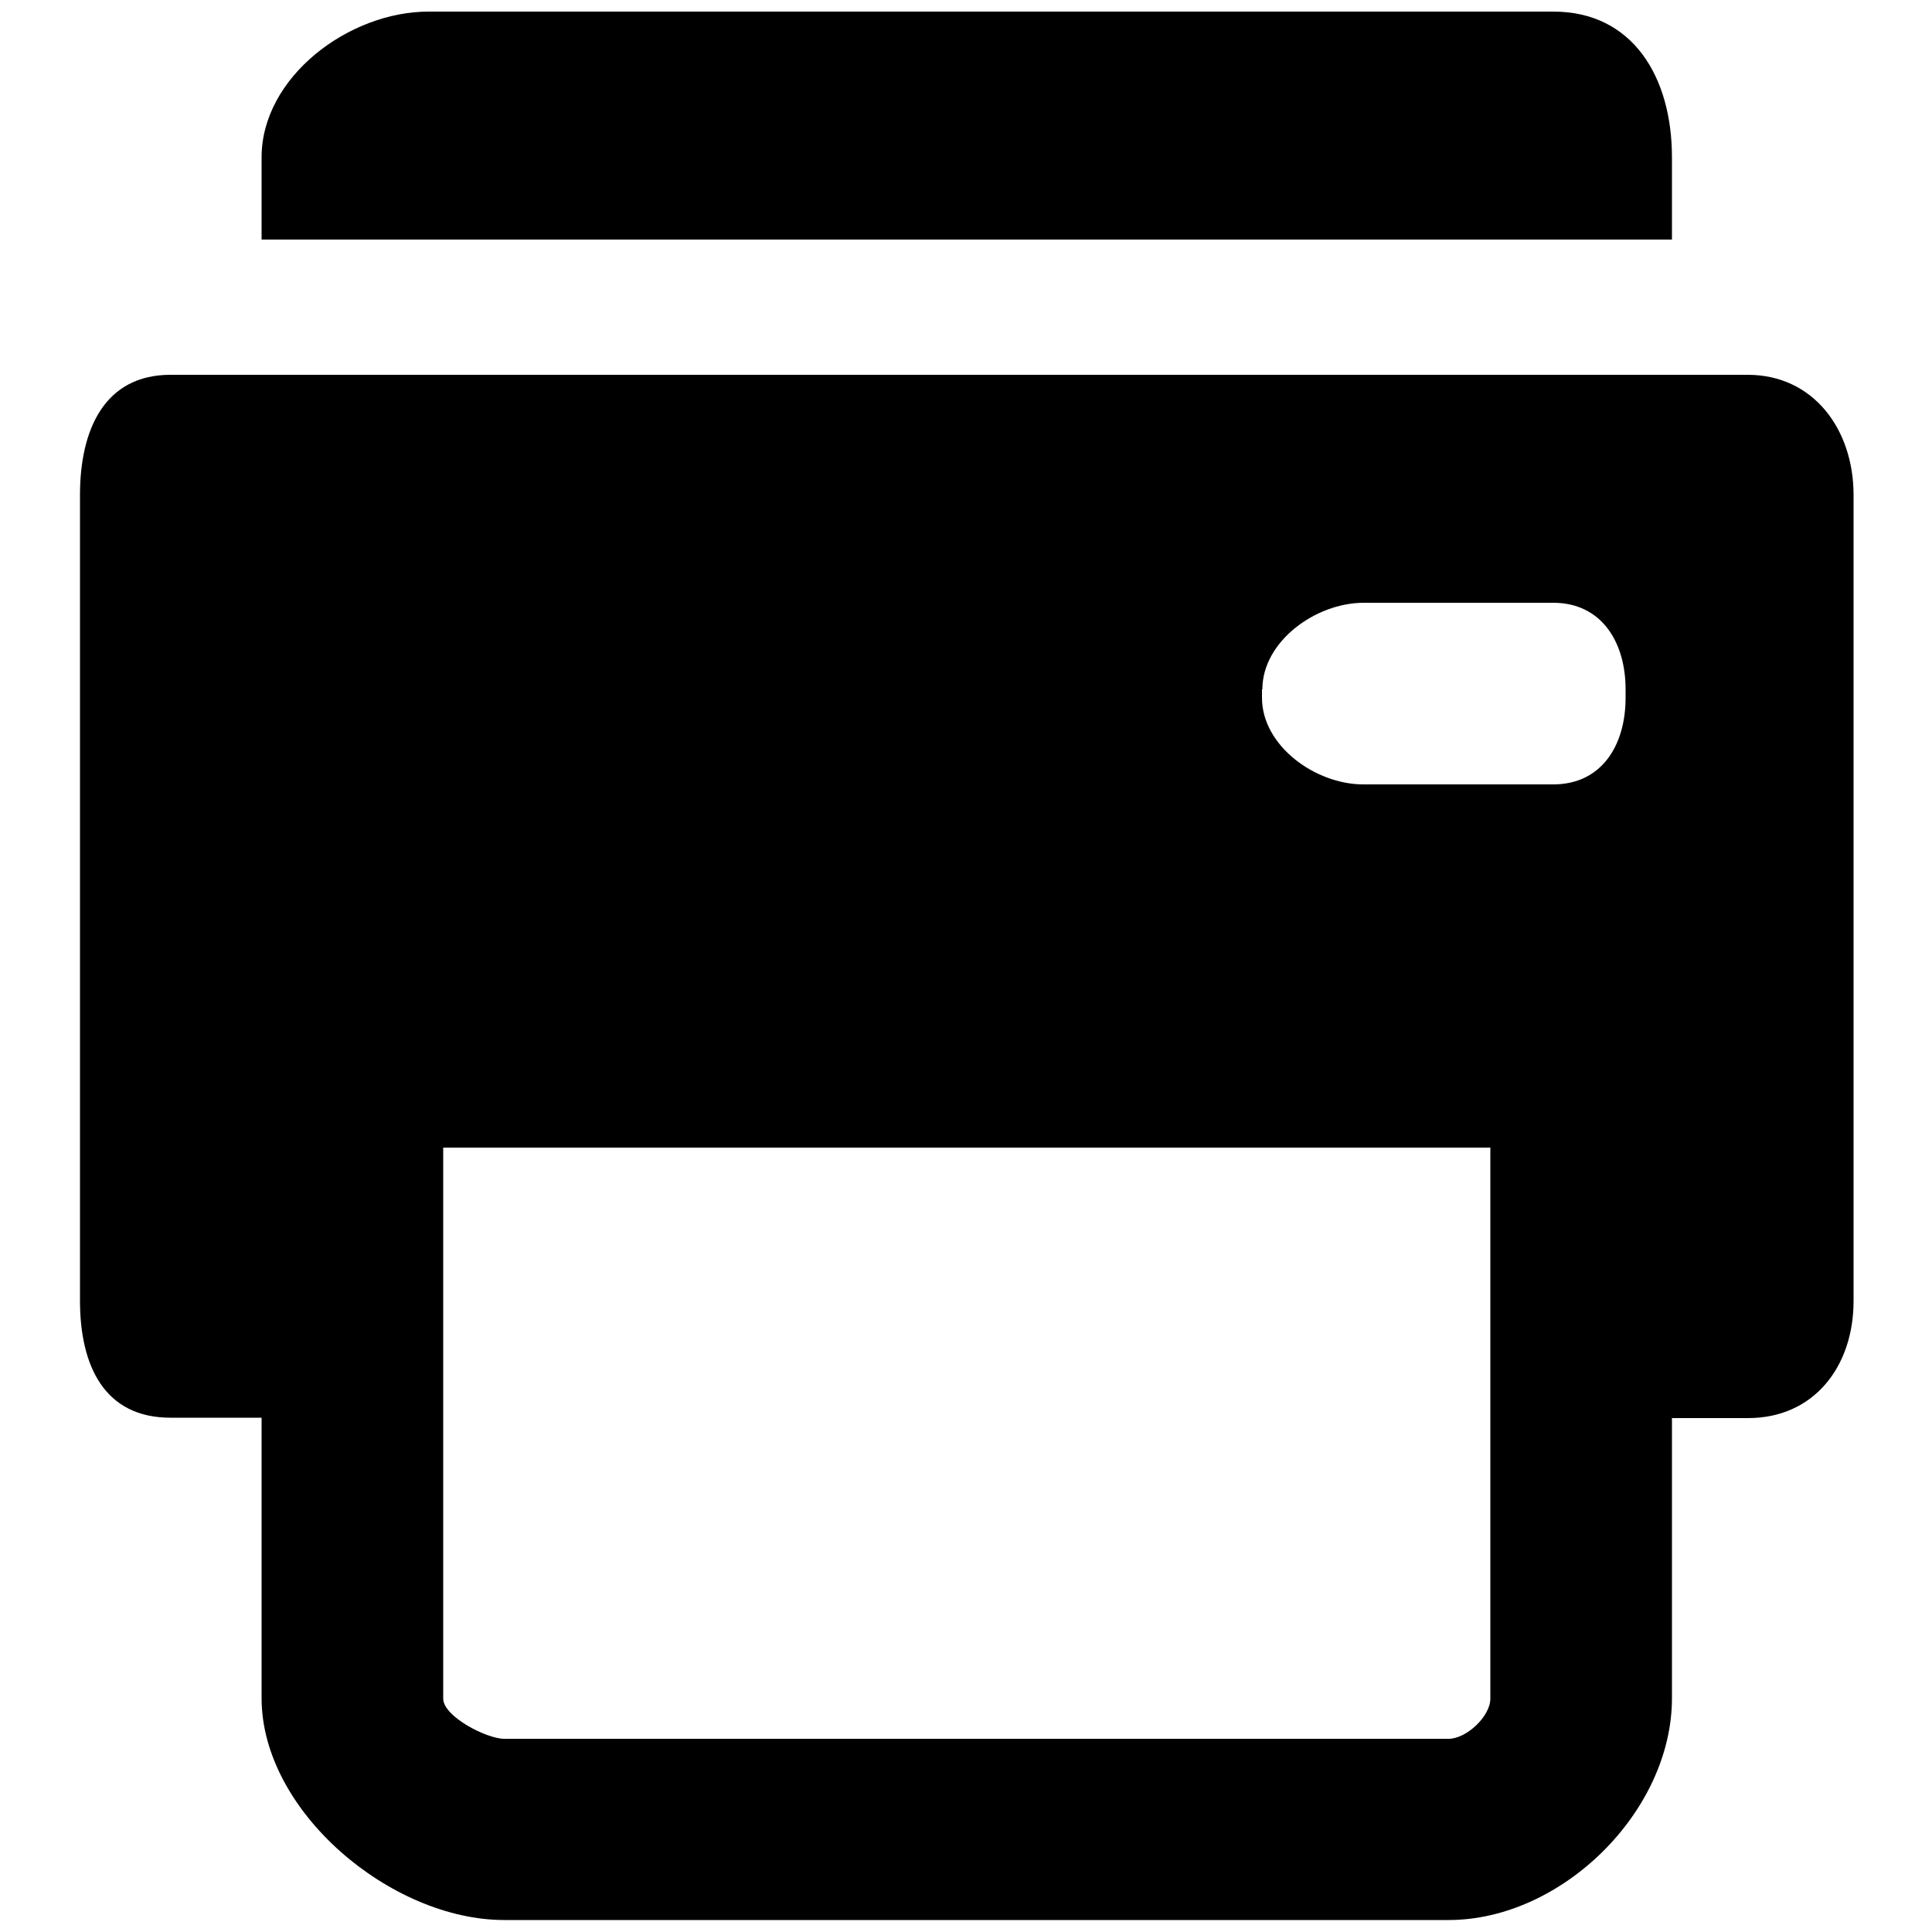
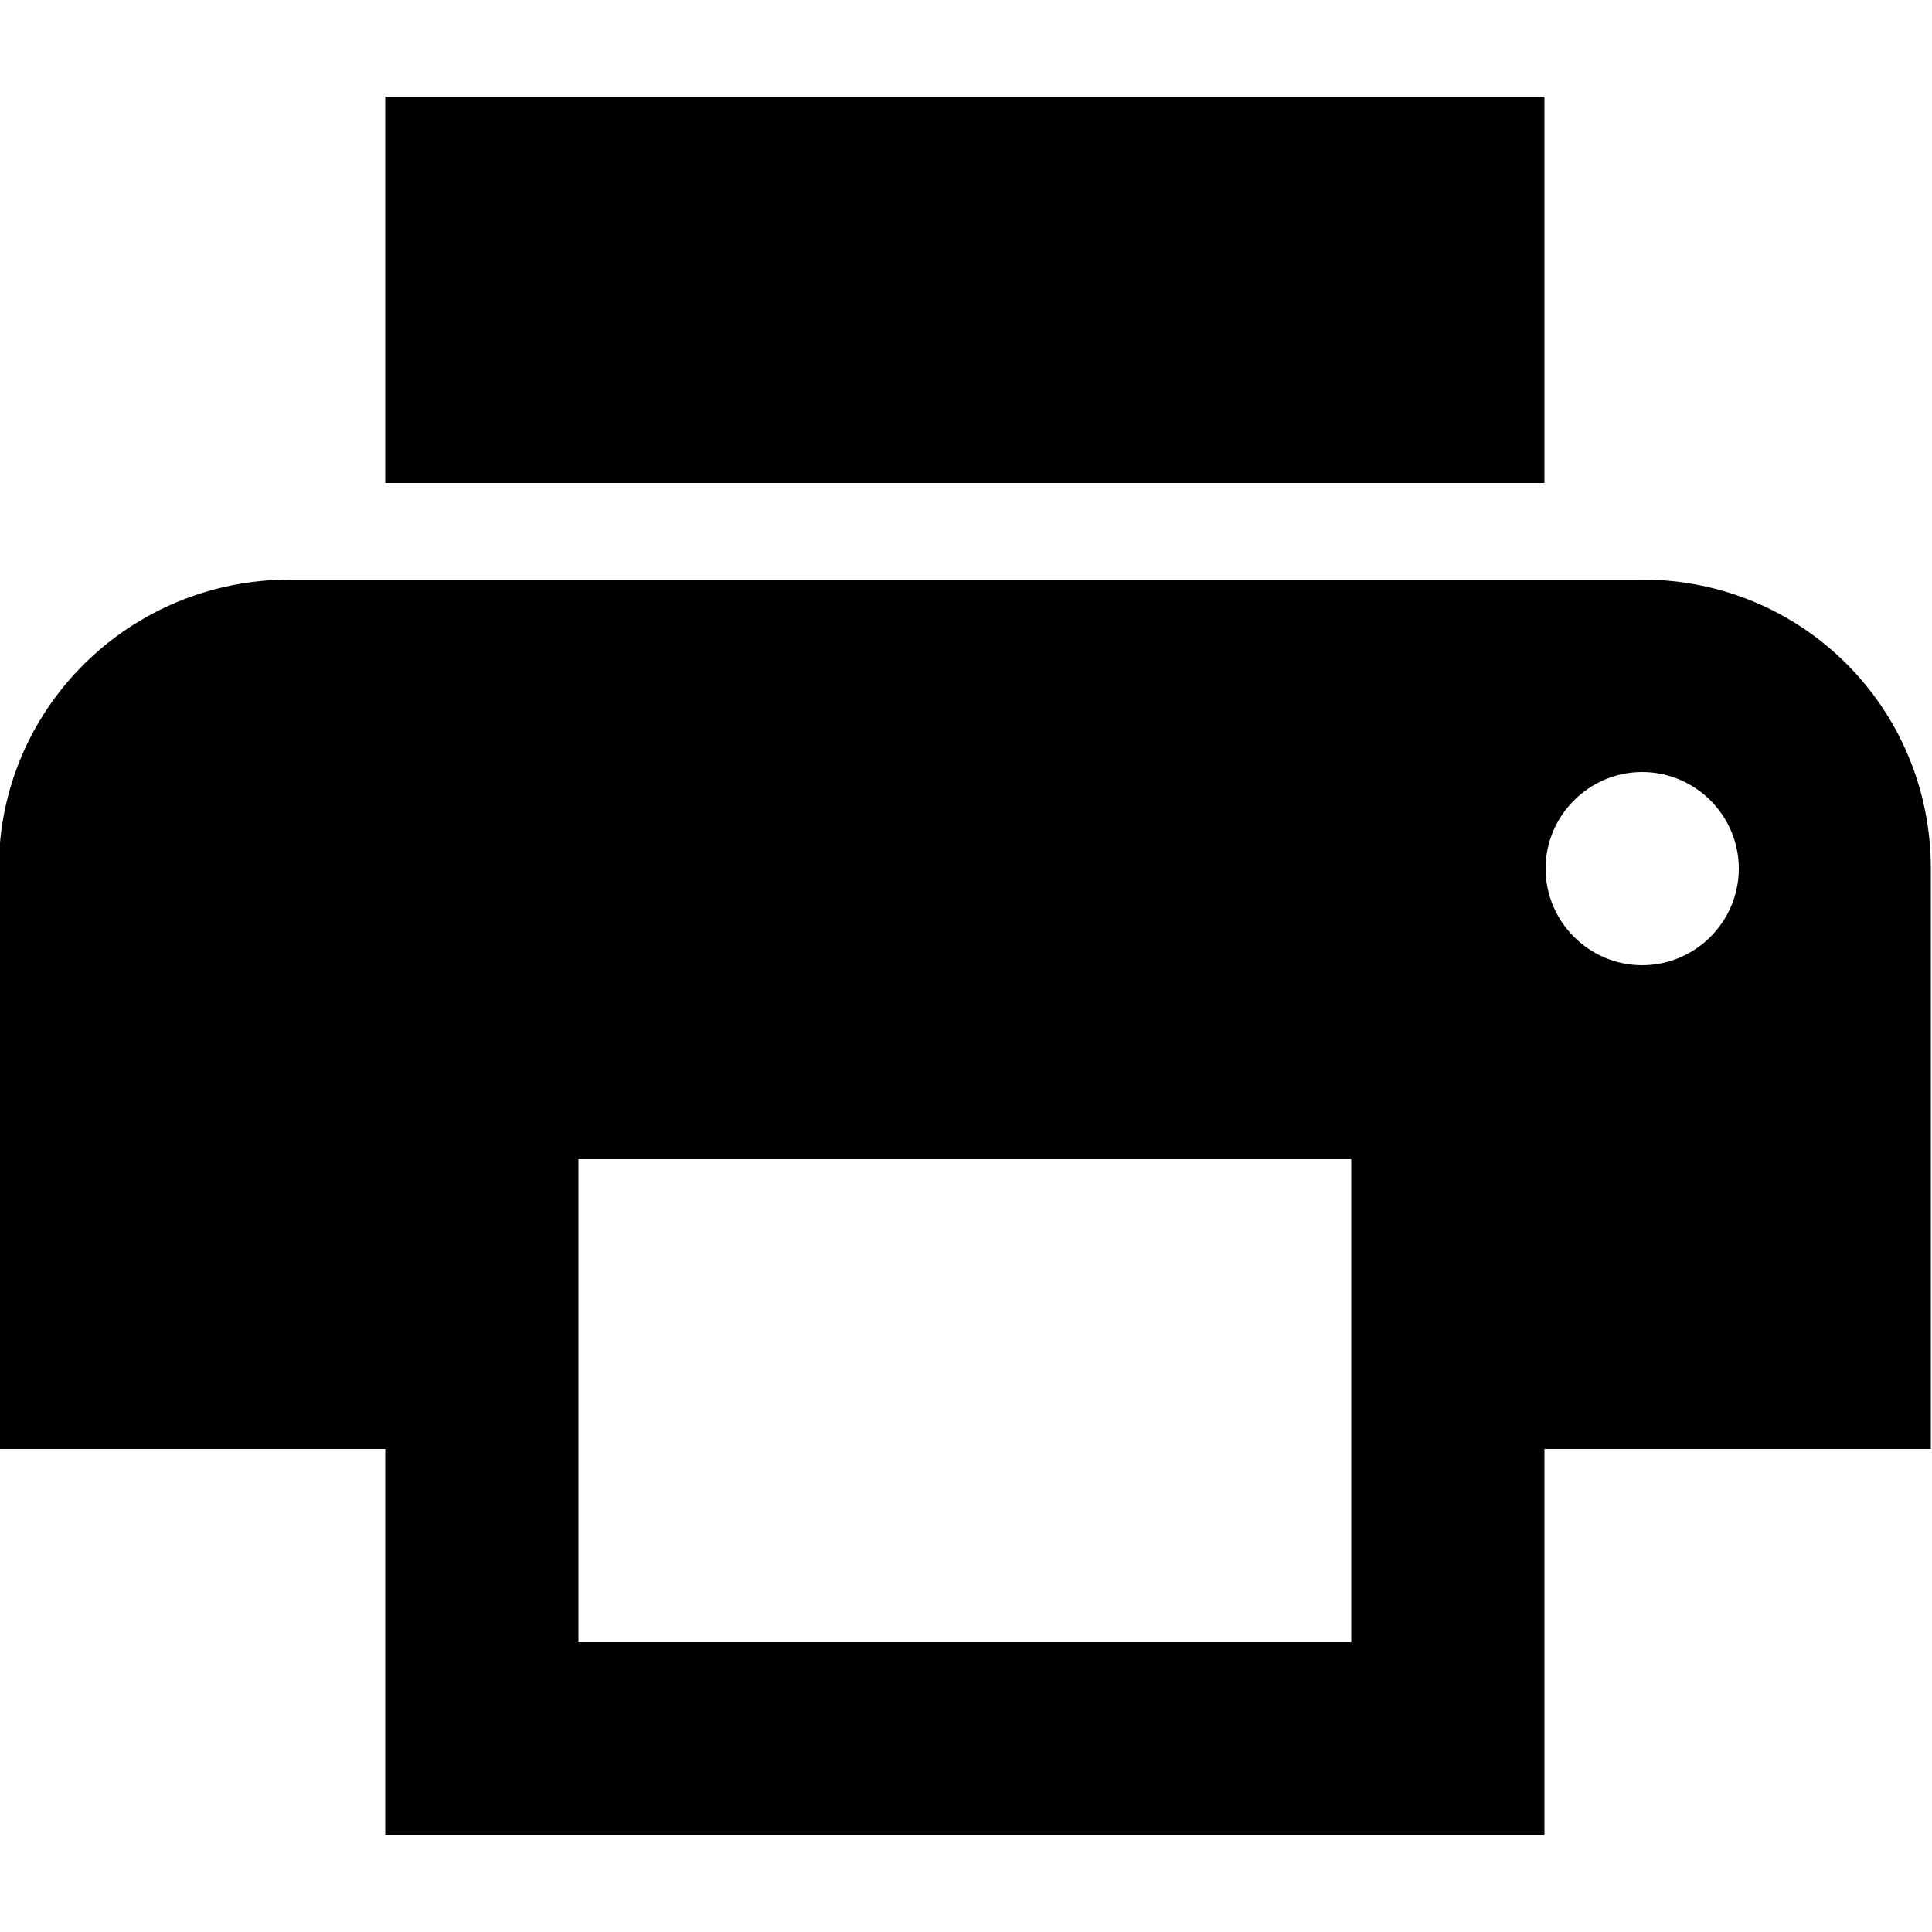
<svg xmlns="http://www.w3.org/2000/svg" version="1.1" id="Layer_1" x="0px" y="0px" width="500px" height="500px" viewBox="0 0 500 500" enable-background="new 0 0 500 500" xml:space="preserve">
-   <g>
-     <path d="M432.7,40.7C432.7,20,422.6,3,402,3H110.9C90.2,3,67.7,20,67.7,40.7V62h365V40.7z" />
-     <path d="M452.3,97H44.1c-17,0-23.4,14.1-23.4,31.1v208.5c0,17,6.4,30.3,23.4,30.3h23.6v72.6c0,29.3,33.5,57.4,62.8,57.4h244.4   c29.3,0,57.8-28.1,57.8-57.4V367h19.7c17,0,27.3-13.3,27.3-30.3V128.1C479.7,111.1,469.3,97,452.3,97z M326.7,178.4   c0-12.4,13.8-22.4,26.2-22.4H402c12.4,0,18.7,10.1,18.7,22.4v2.2c0,12.4-6.3,22.4-18.7,22.4h-49.2c-12.4,0-26.2-10-26.2-22.4V178.4   z M385.7,439.6c0,4.6-6.2,10.4-10.8,10.4H130.5c-4.6,0-15.8-5.8-15.8-10.4V297h271V439.6z" />
-   </g>
+   <path d="M425,150H75c-41.5,0-75.3,33.3-75.3,74.8V375h100v100h300V375h100V224.8C499.7,183.3,466.5,150,425,150z M349.7,425h-200  V300h200V425z M425,249.8c-13.7,0-25-11.2-25-25s11.3-25,25-25s25,11.2,25,25S438.7,249.8,425,249.8z M399.7,25h-300v100h300V25z" />
</svg>
